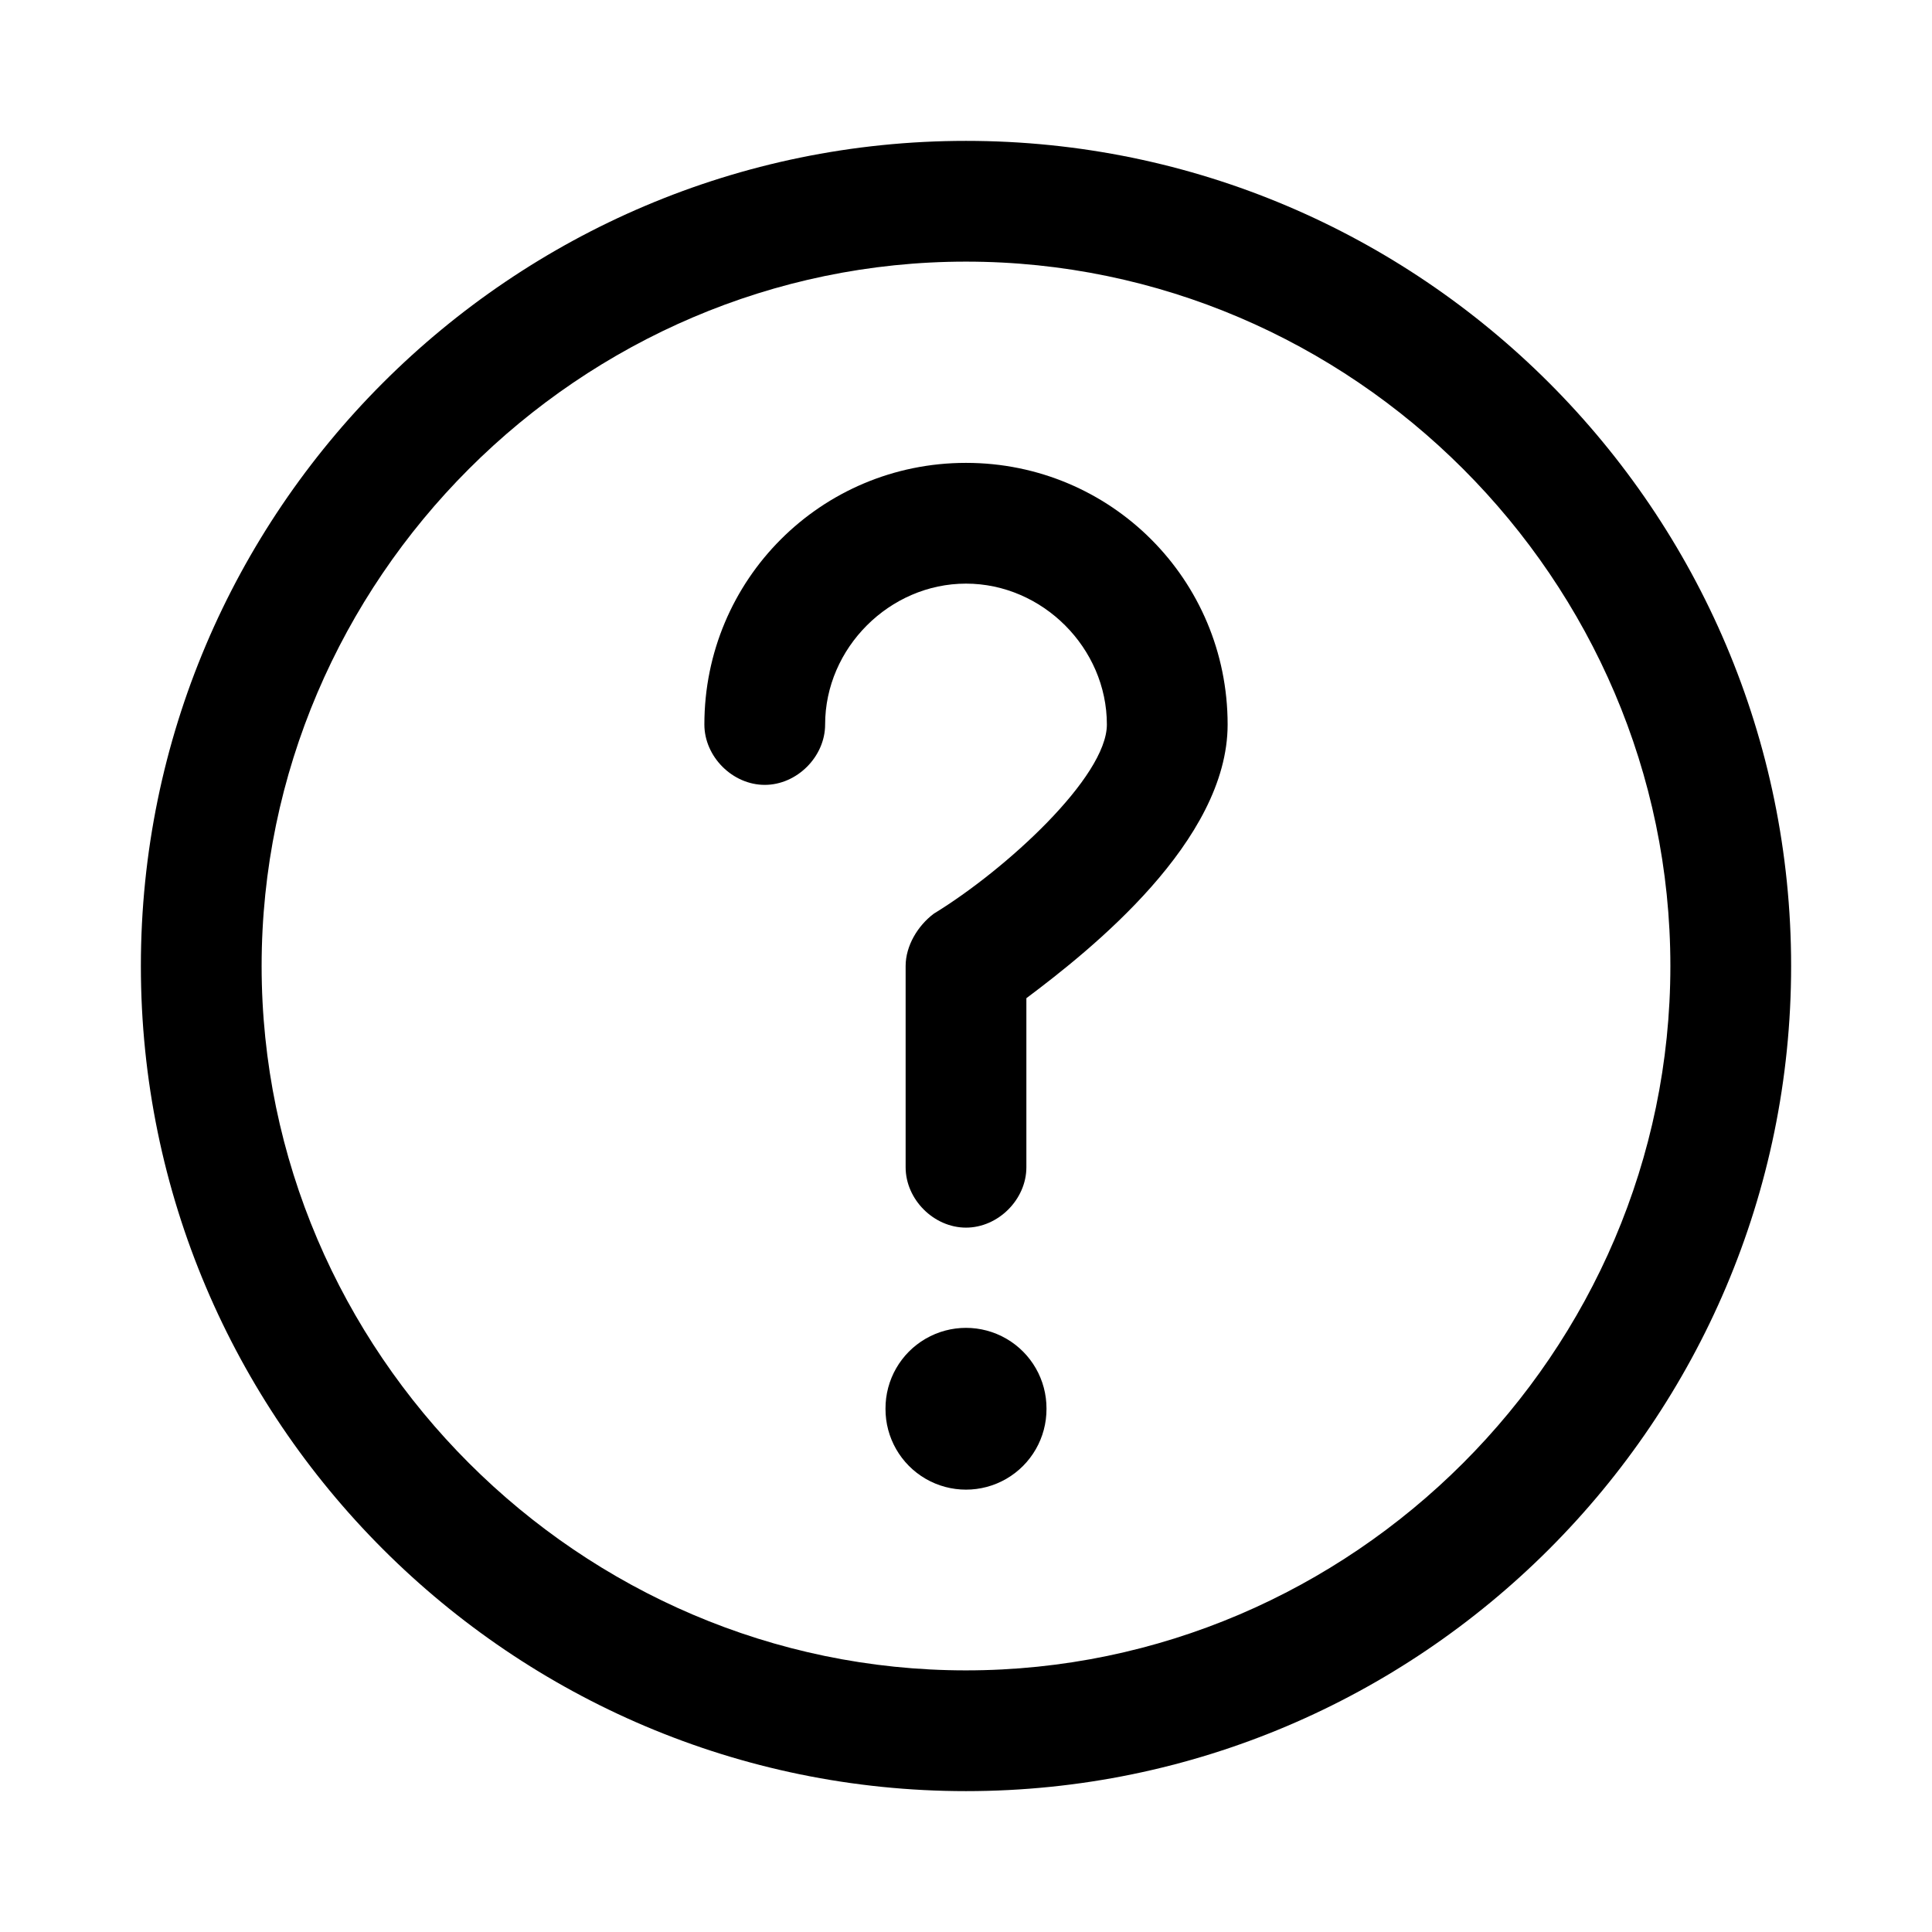
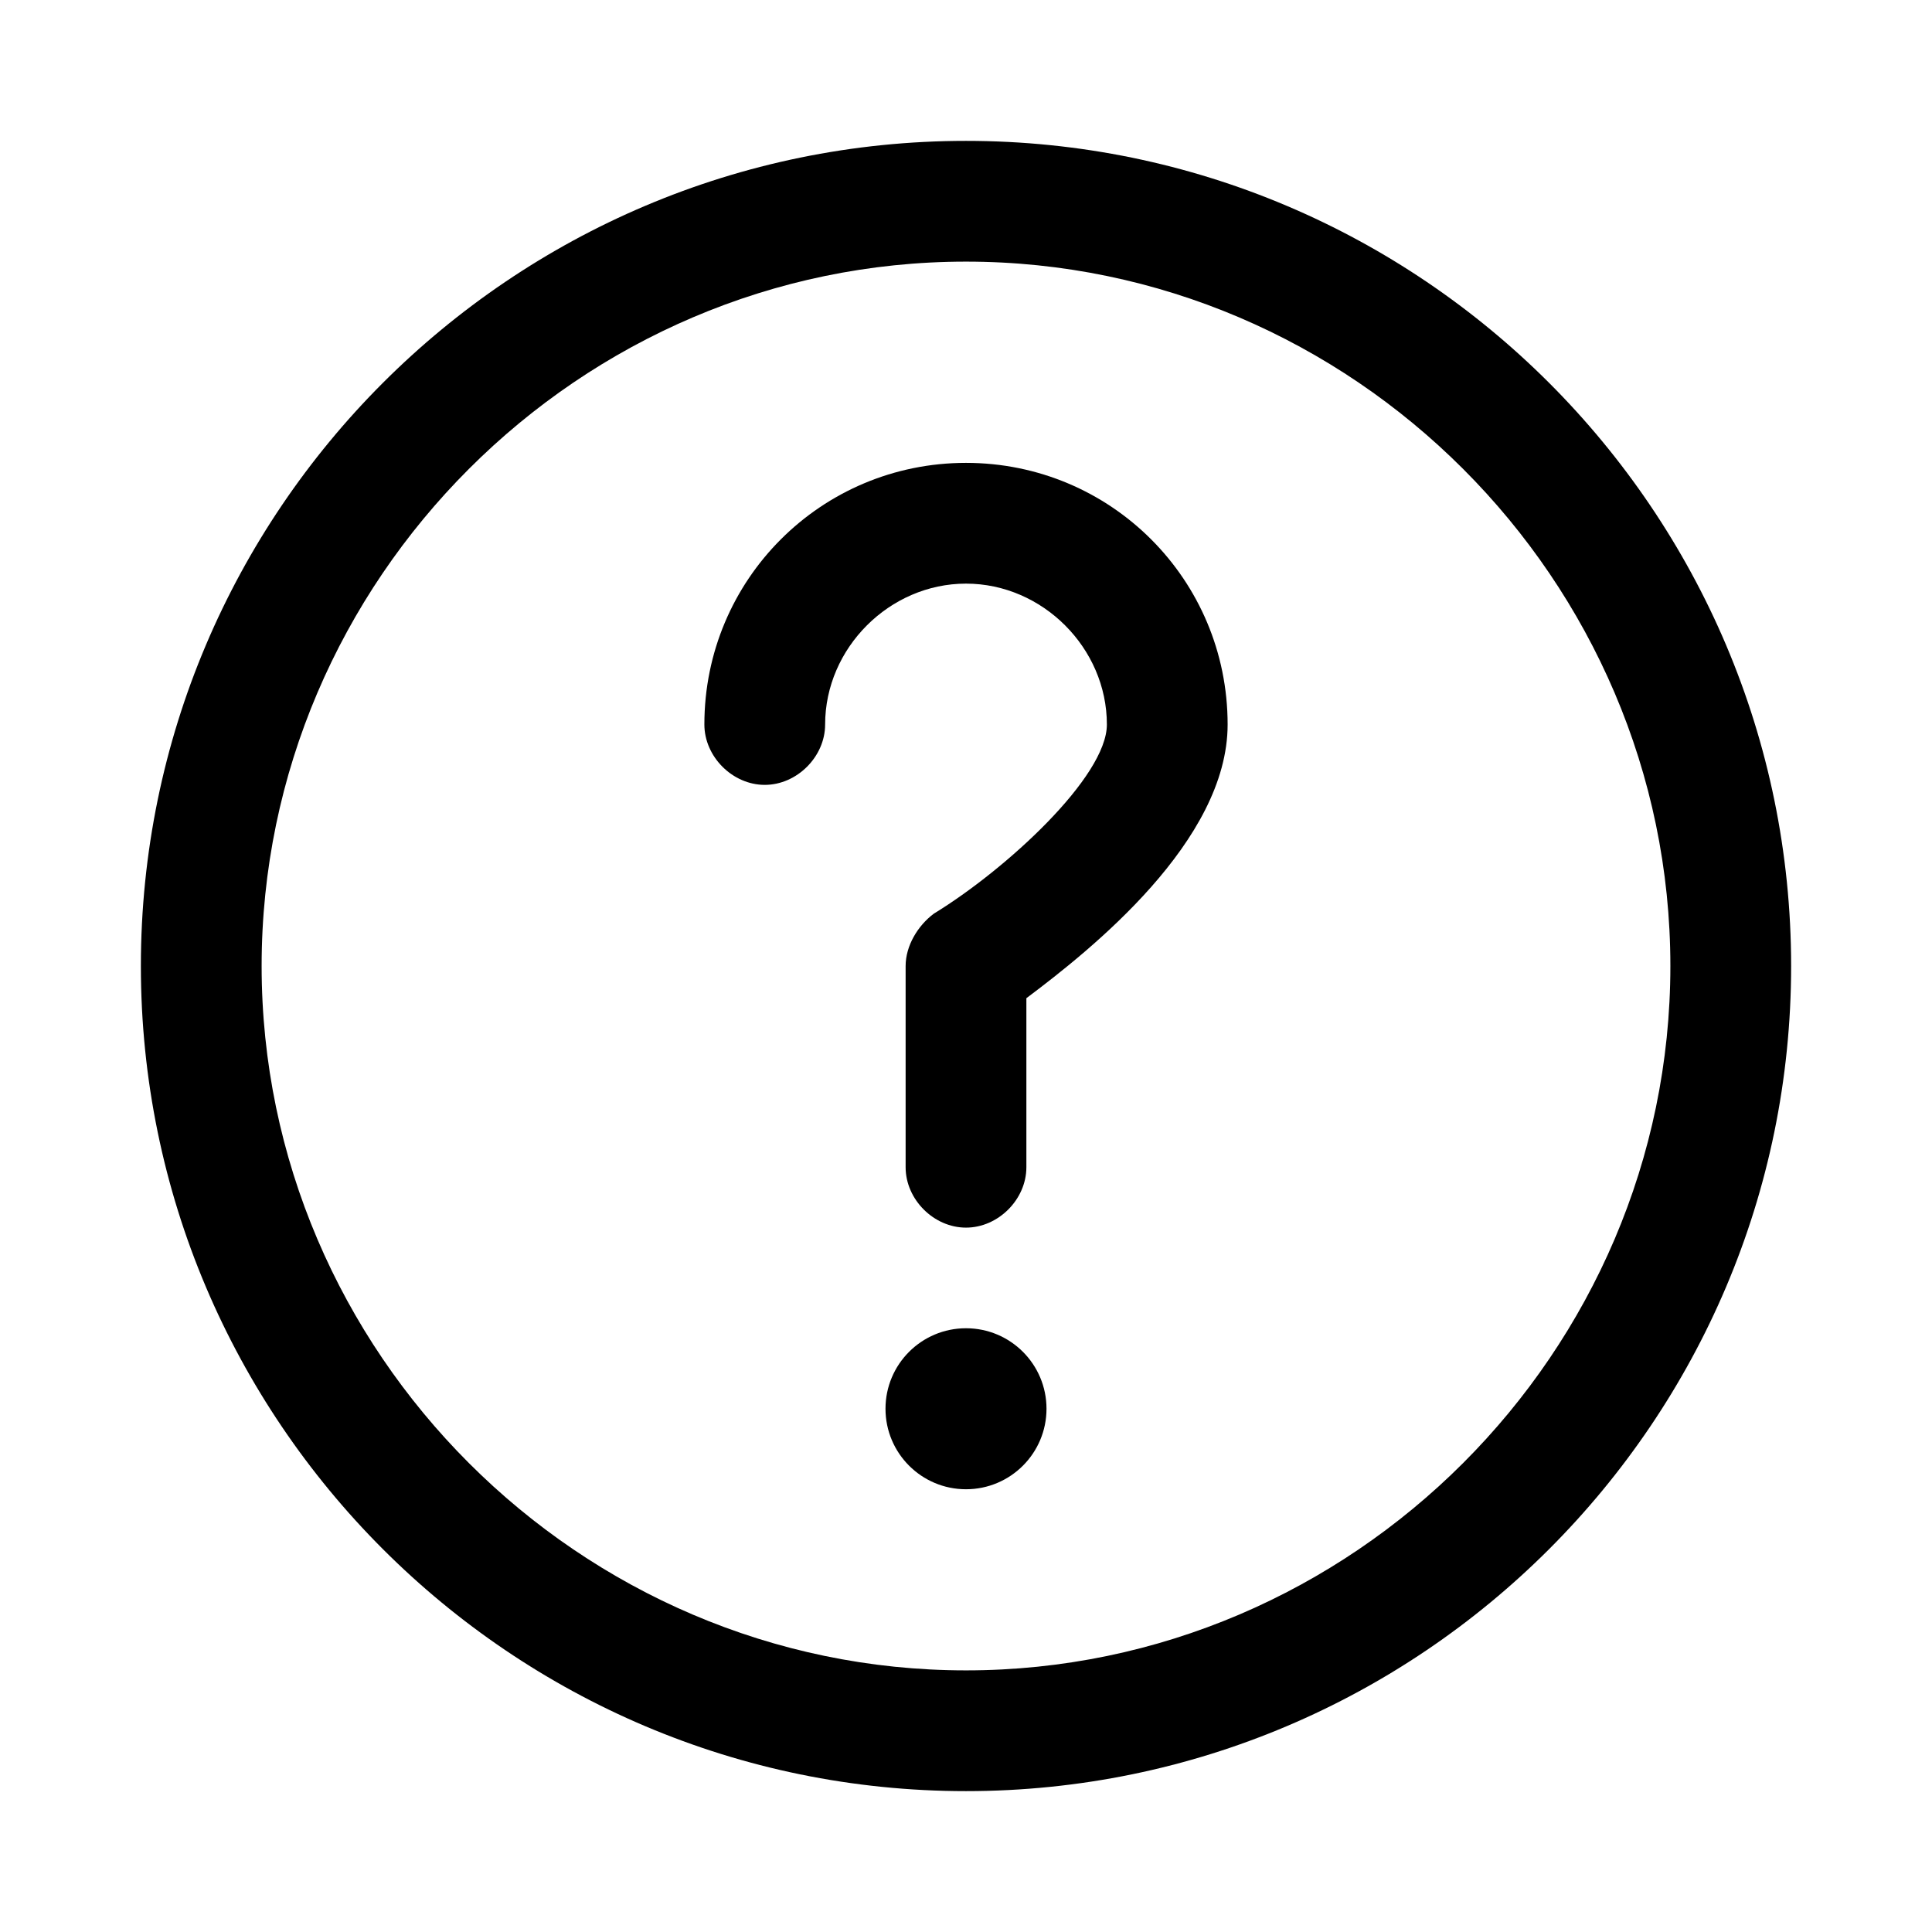
- <svg xmlns="http://www.w3.org/2000/svg" t="1604505023205" class="icon" viewBox="0 0 1024 1024" version="1.1" p-id="3025" width="200" height="200">
+ <svg xmlns="http://www.w3.org/2000/svg" class="icon" viewBox="0 0 1024 1024" width="200" height="200">
  <defs>
-     <style type="text/css" />
+     <style />
  </defs>
-   <path d="M512 74.667C270.933 74.667 74.667 270.933 74.667 512S270.933 949.333 512 949.333 949.333 753.067 949.333 512 753.067 74.667 512 74.667z m0 810.667c-204.8 0-373.333-168.533-373.333-373.333S307.2 138.667 512 138.667 885.333 307.2 885.333 512 716.8 885.333 512 885.333z" p-id="3026" />
-   <path d="M512 746.667m-42.667 0a42.667 42.667 0 1 0 85.333 0 42.667 42.667 0 1 0-85.333 0Z" p-id="3027" />
-   <path d="M512 245.333c-76.8 0-138.667 61.867-138.667 138.667 0 17.067 14.933 32 32 32s32-14.933 32-32c0-40.533 34.133-74.667 74.667-74.667s74.667 34.133 74.667 74.667c0 27.733-53.333 76.8-91.733 100.267-8.533 6.4-14.933 17.067-14.933 27.733v106.667c0 17.067 14.933 32 32 32s32-14.933 32-32v-89.6c34.133-25.6 106.667-83.2 106.667-145.067 0-76.8-61.867-138.667-138.667-138.667z" p-id="3028" />
+   <path d="M512 74.667C270.933 74.667 74.667 270.933 74.667 512S270.933 949.333 512 949.333 949.333 753.067 949.333 512 753.067 74.667 512 74.667zm0 810.666C307.2 885.333 138.667 716.8 138.667 512S307.2 138.667 512 138.667 885.333 307.2 885.333 512 716.8 885.333 512 885.333z" />
+   <path d="M469.333 746.667a42.667 42.667 0 1 0 85.334 0 42.667 42.667 0 1 0-85.334 0zM512 245.333c-76.8 0-138.667 61.867-138.667 138.667 0 17.067 14.934 32 32 32s32-14.933 32-32c0-40.533 34.134-74.667 74.667-74.667s74.667 34.134 74.667 74.667c0 27.733-53.334 76.8-91.734 100.267C486.4 490.667 480 501.333 480 512v106.667c0 17.066 14.933 32 32 32s32-14.934 32-32v-89.6c34.133-25.6 106.667-83.2 106.667-145.067 0-76.8-61.867-138.667-138.667-138.667z" />
</svg>
